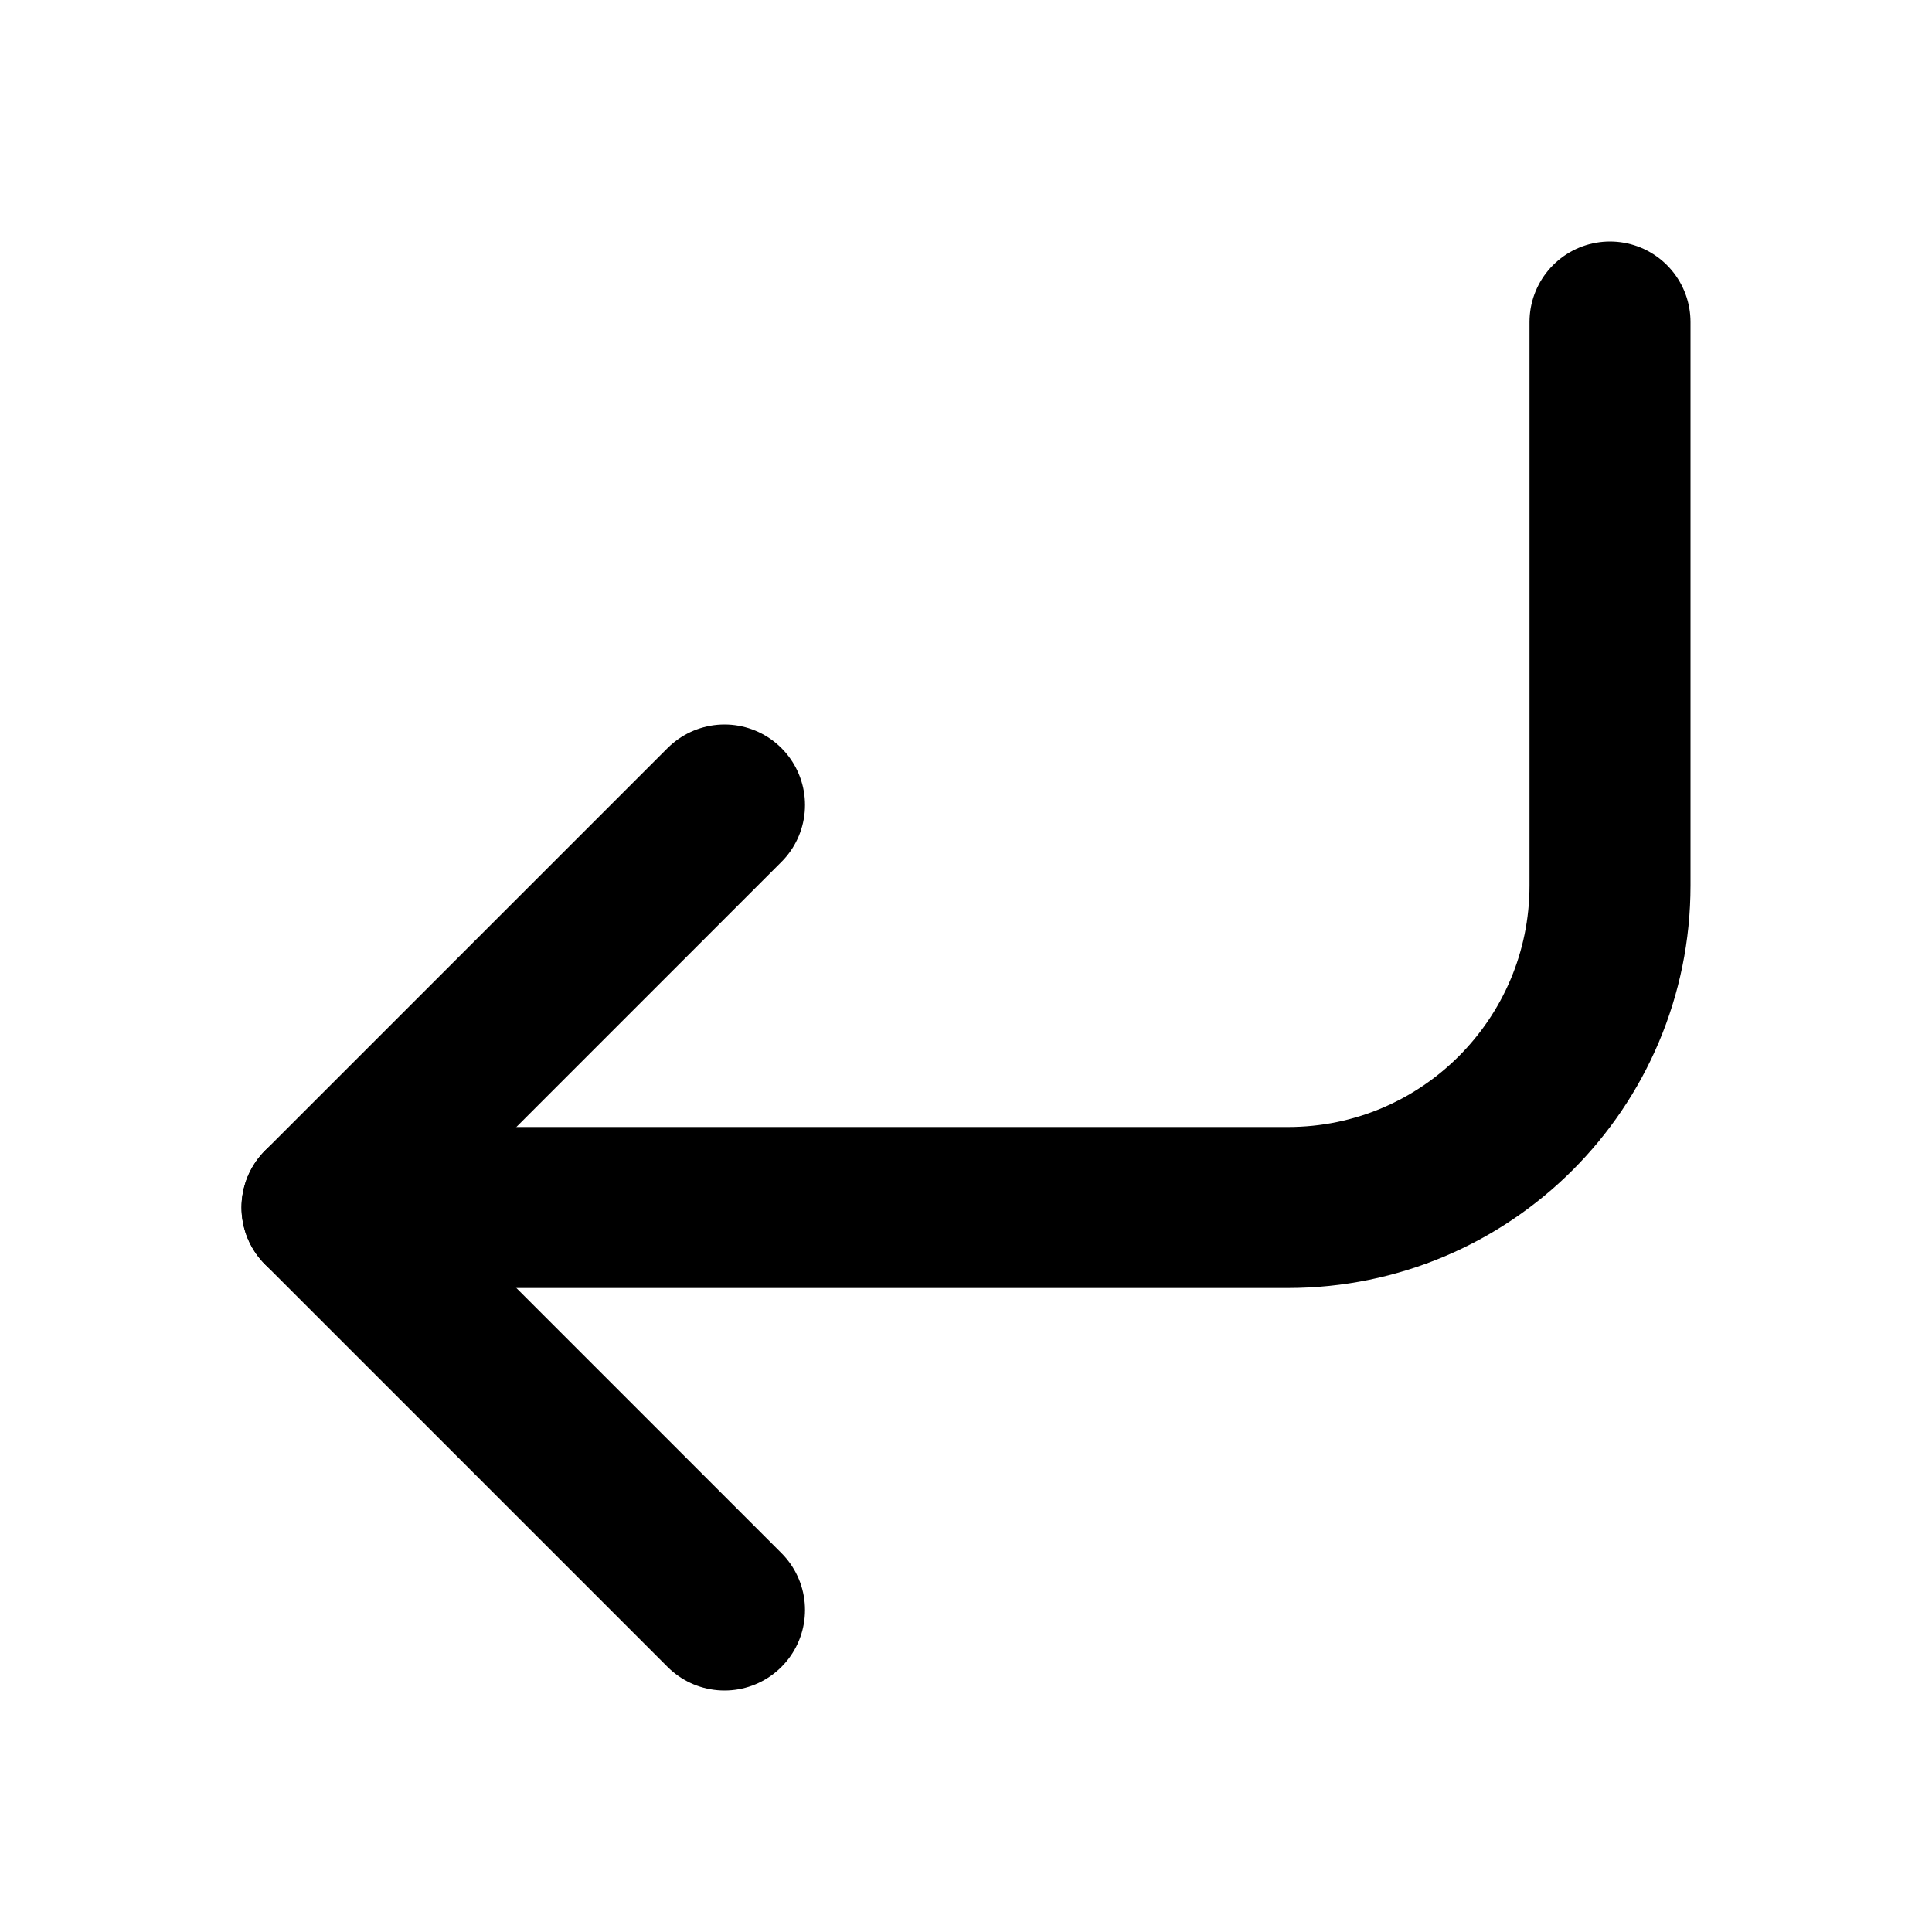
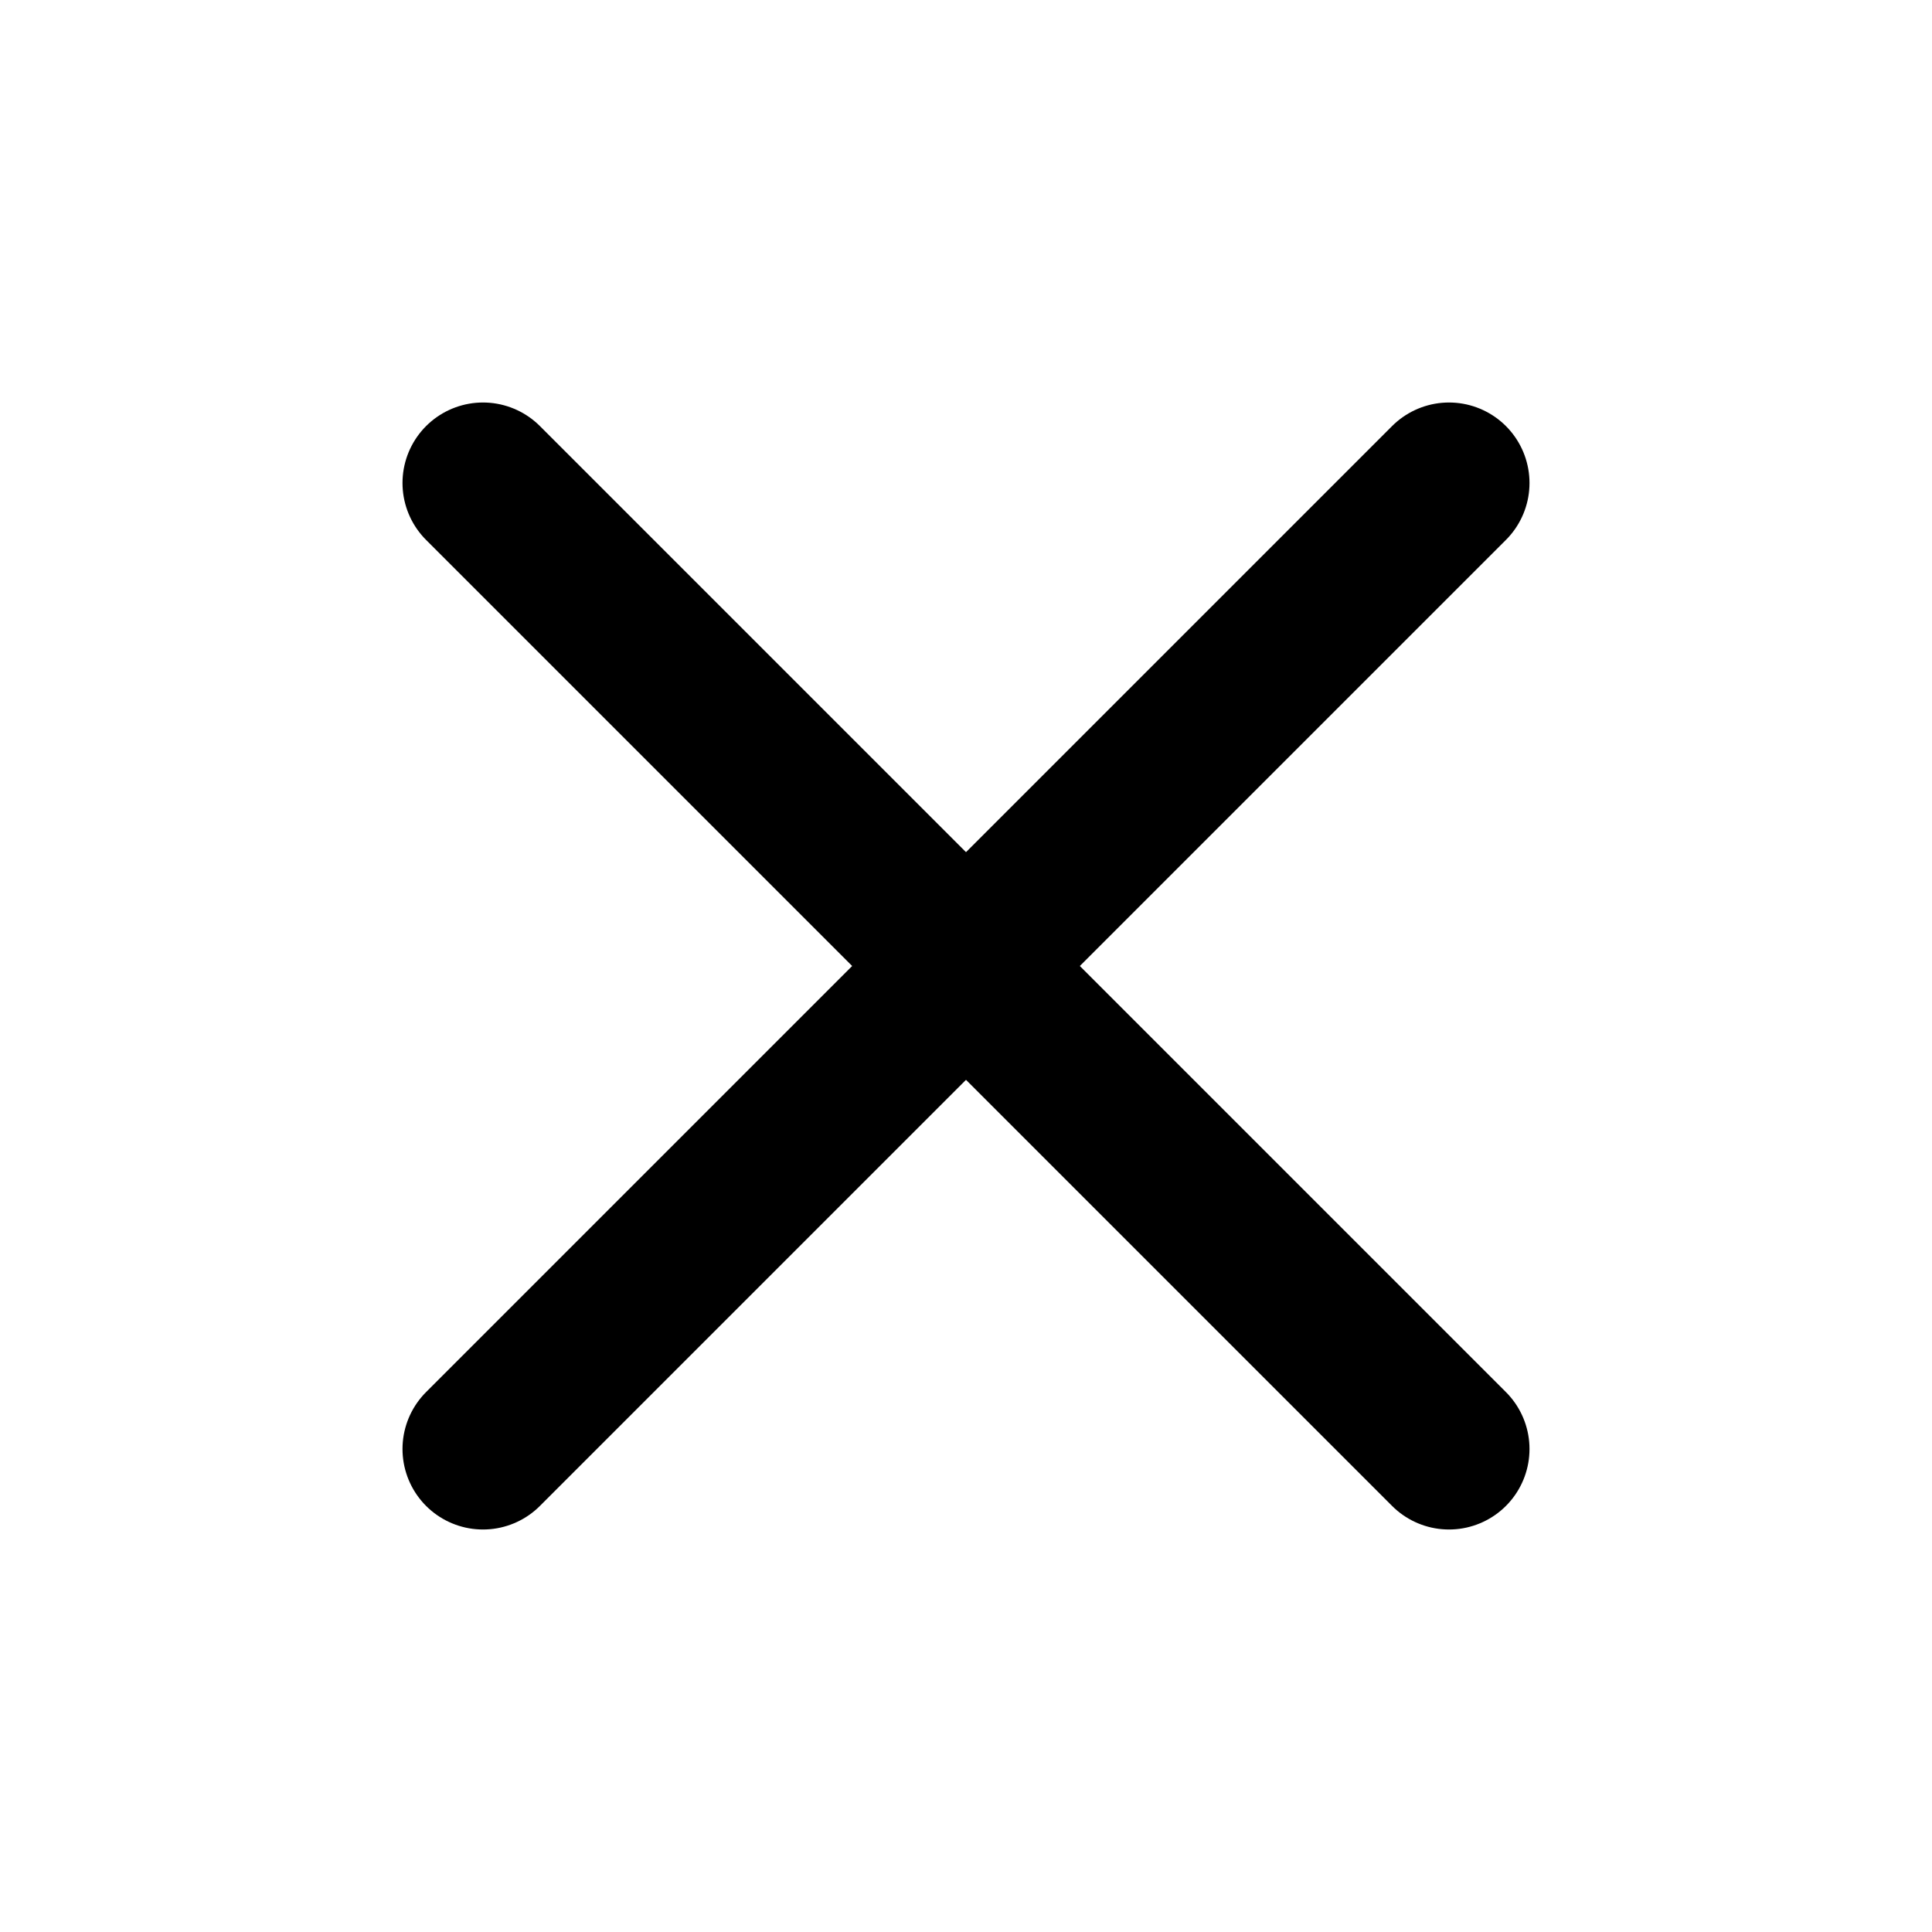
- <svg xmlns="http://www.w3.org/2000/svg" width="24" height="24" viewBox="0 0 24 24" fill="none" stroke="currentColor" stroke-width="2" stroke-linecap="round" stroke-linejoin="round" class="lucide lucide-corner-down-left-icon lucide-corner-down-left">
-   <path d="M20 4v7a4 4 0 0 1-4 4H4" />
-   <path d="m9 10-5 5 5 5" />
+ <svg xmlns="http://www.w3.org/2000/svg" width="24" height="24" viewBox="0 0 24 24" fill="none" stroke="currentColor" stroke-width="2" stroke-linecap="round" stroke-linejoin="round" class="lucide lucide-x-icon lucide-x">
+   <path d="M18 6 6 18" />
+   <path d="m6 6 12 12" />
</svg>
